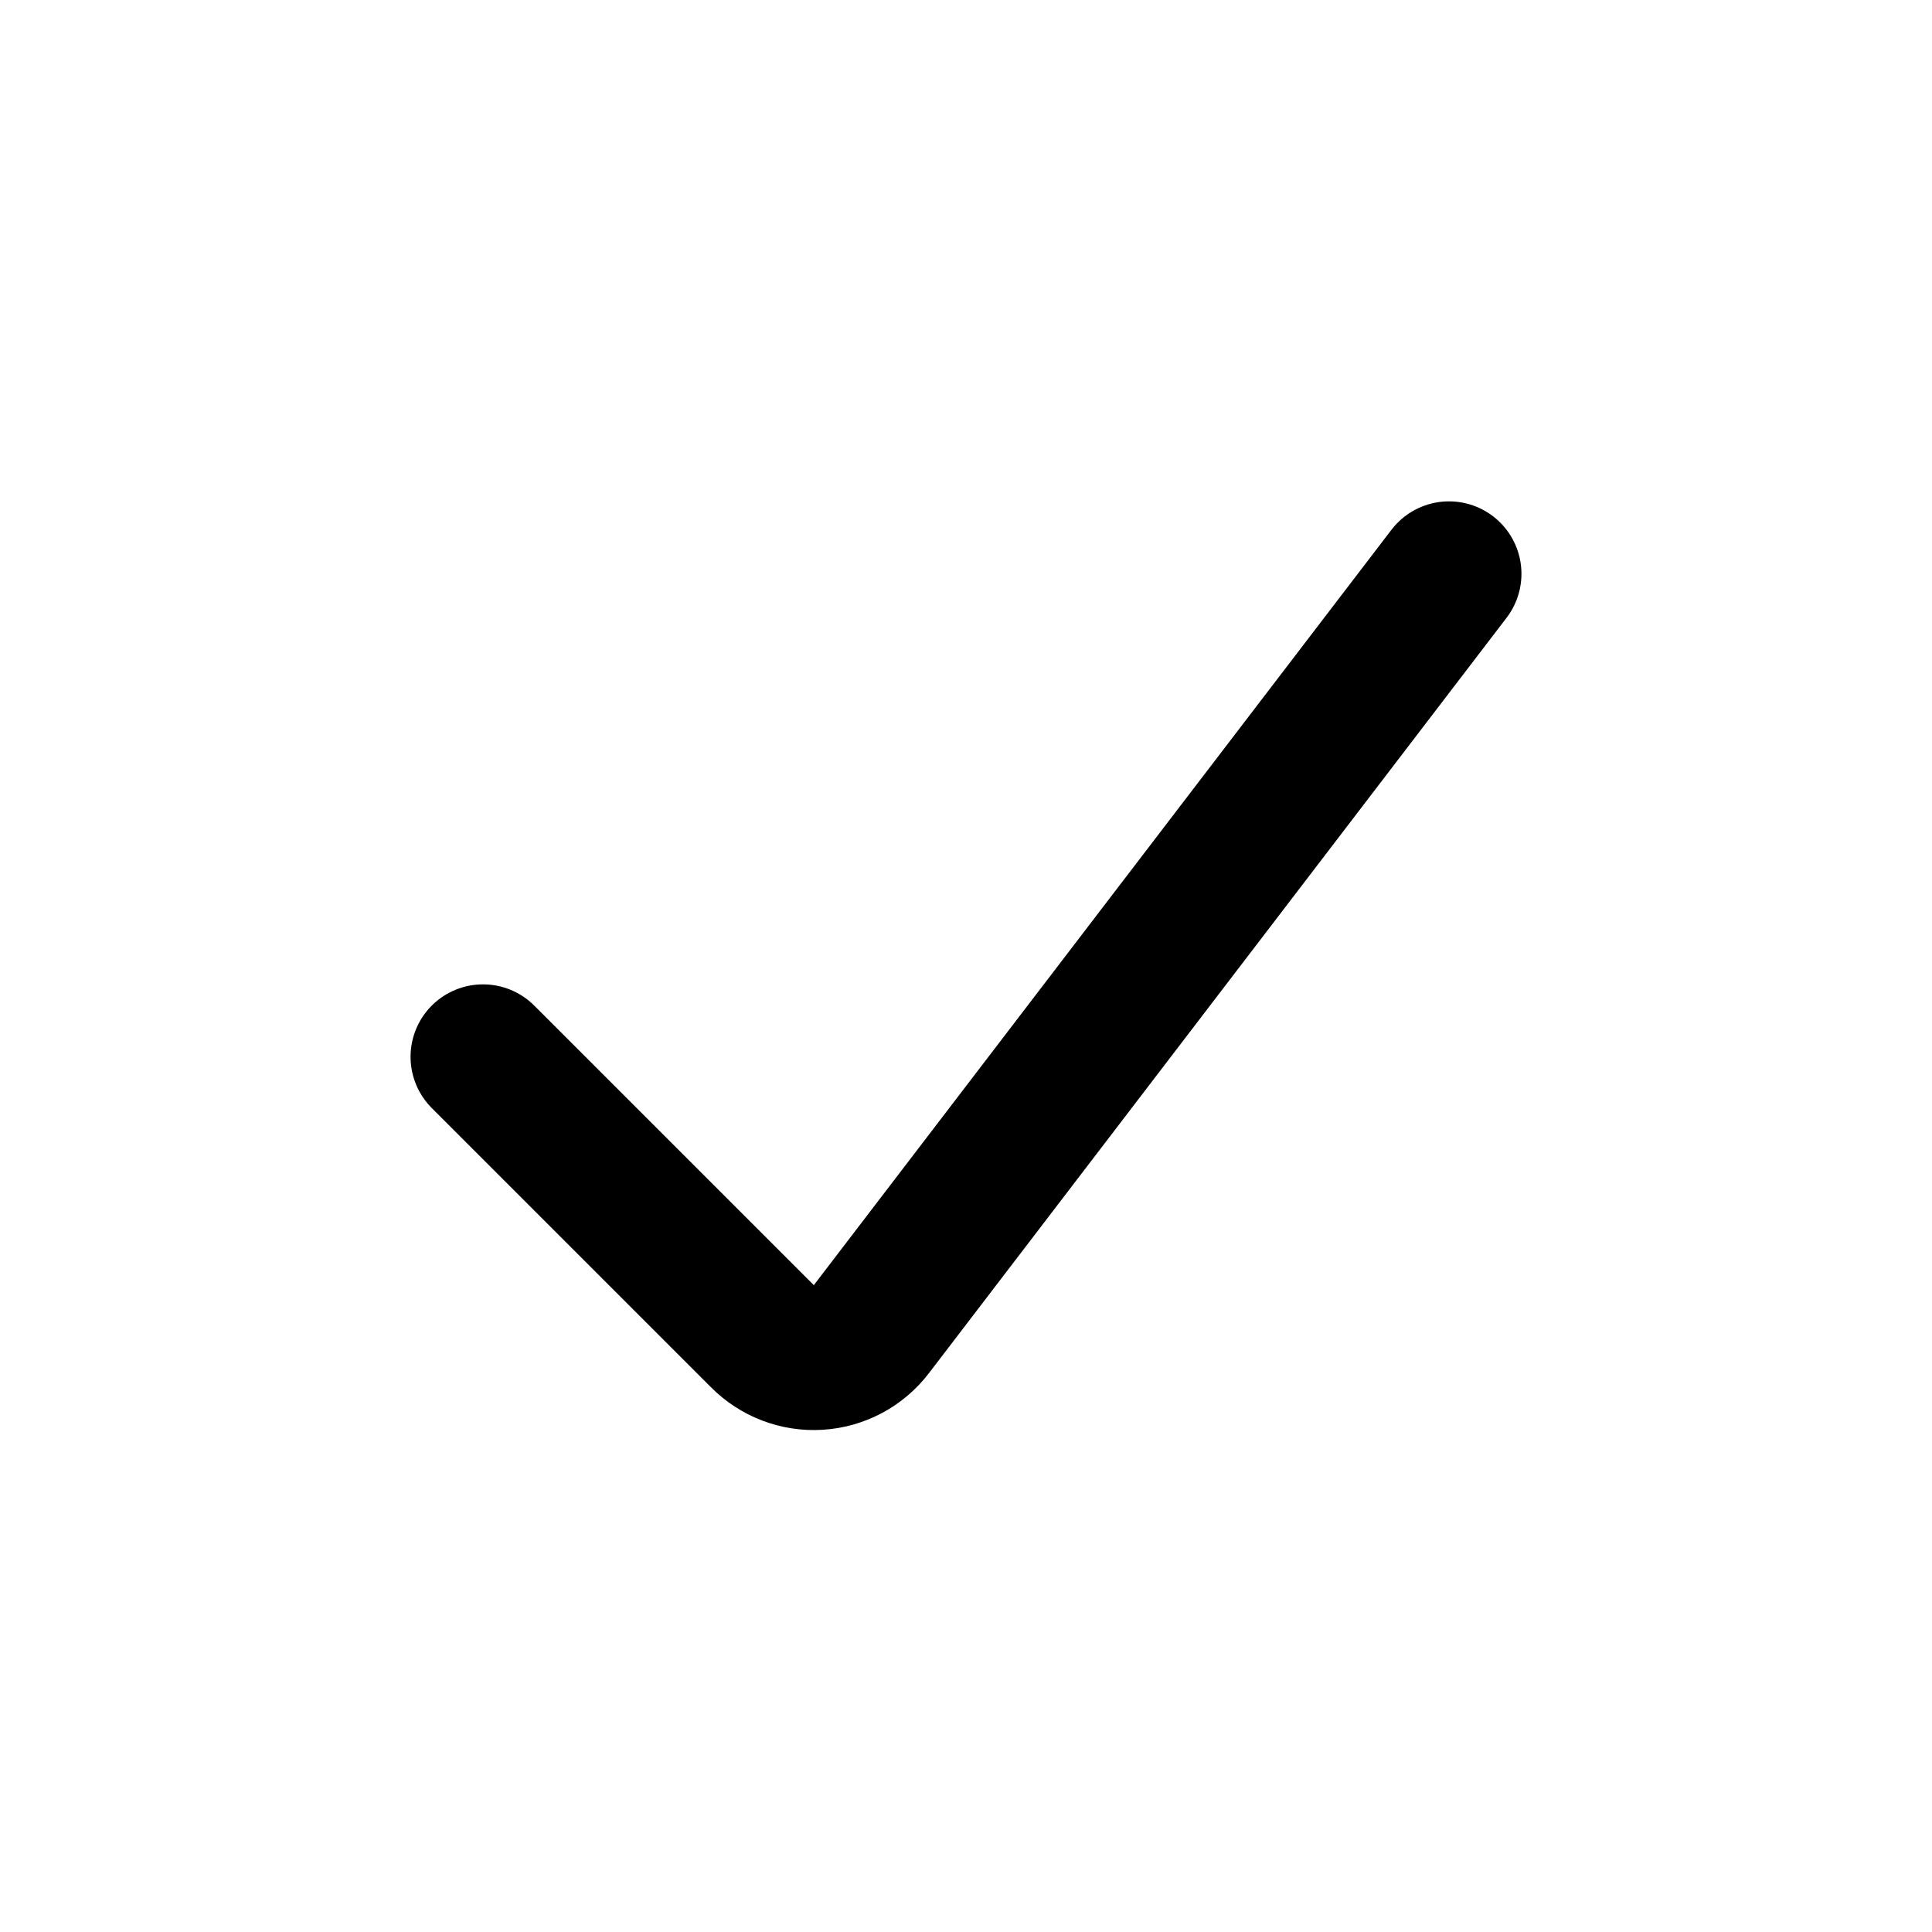
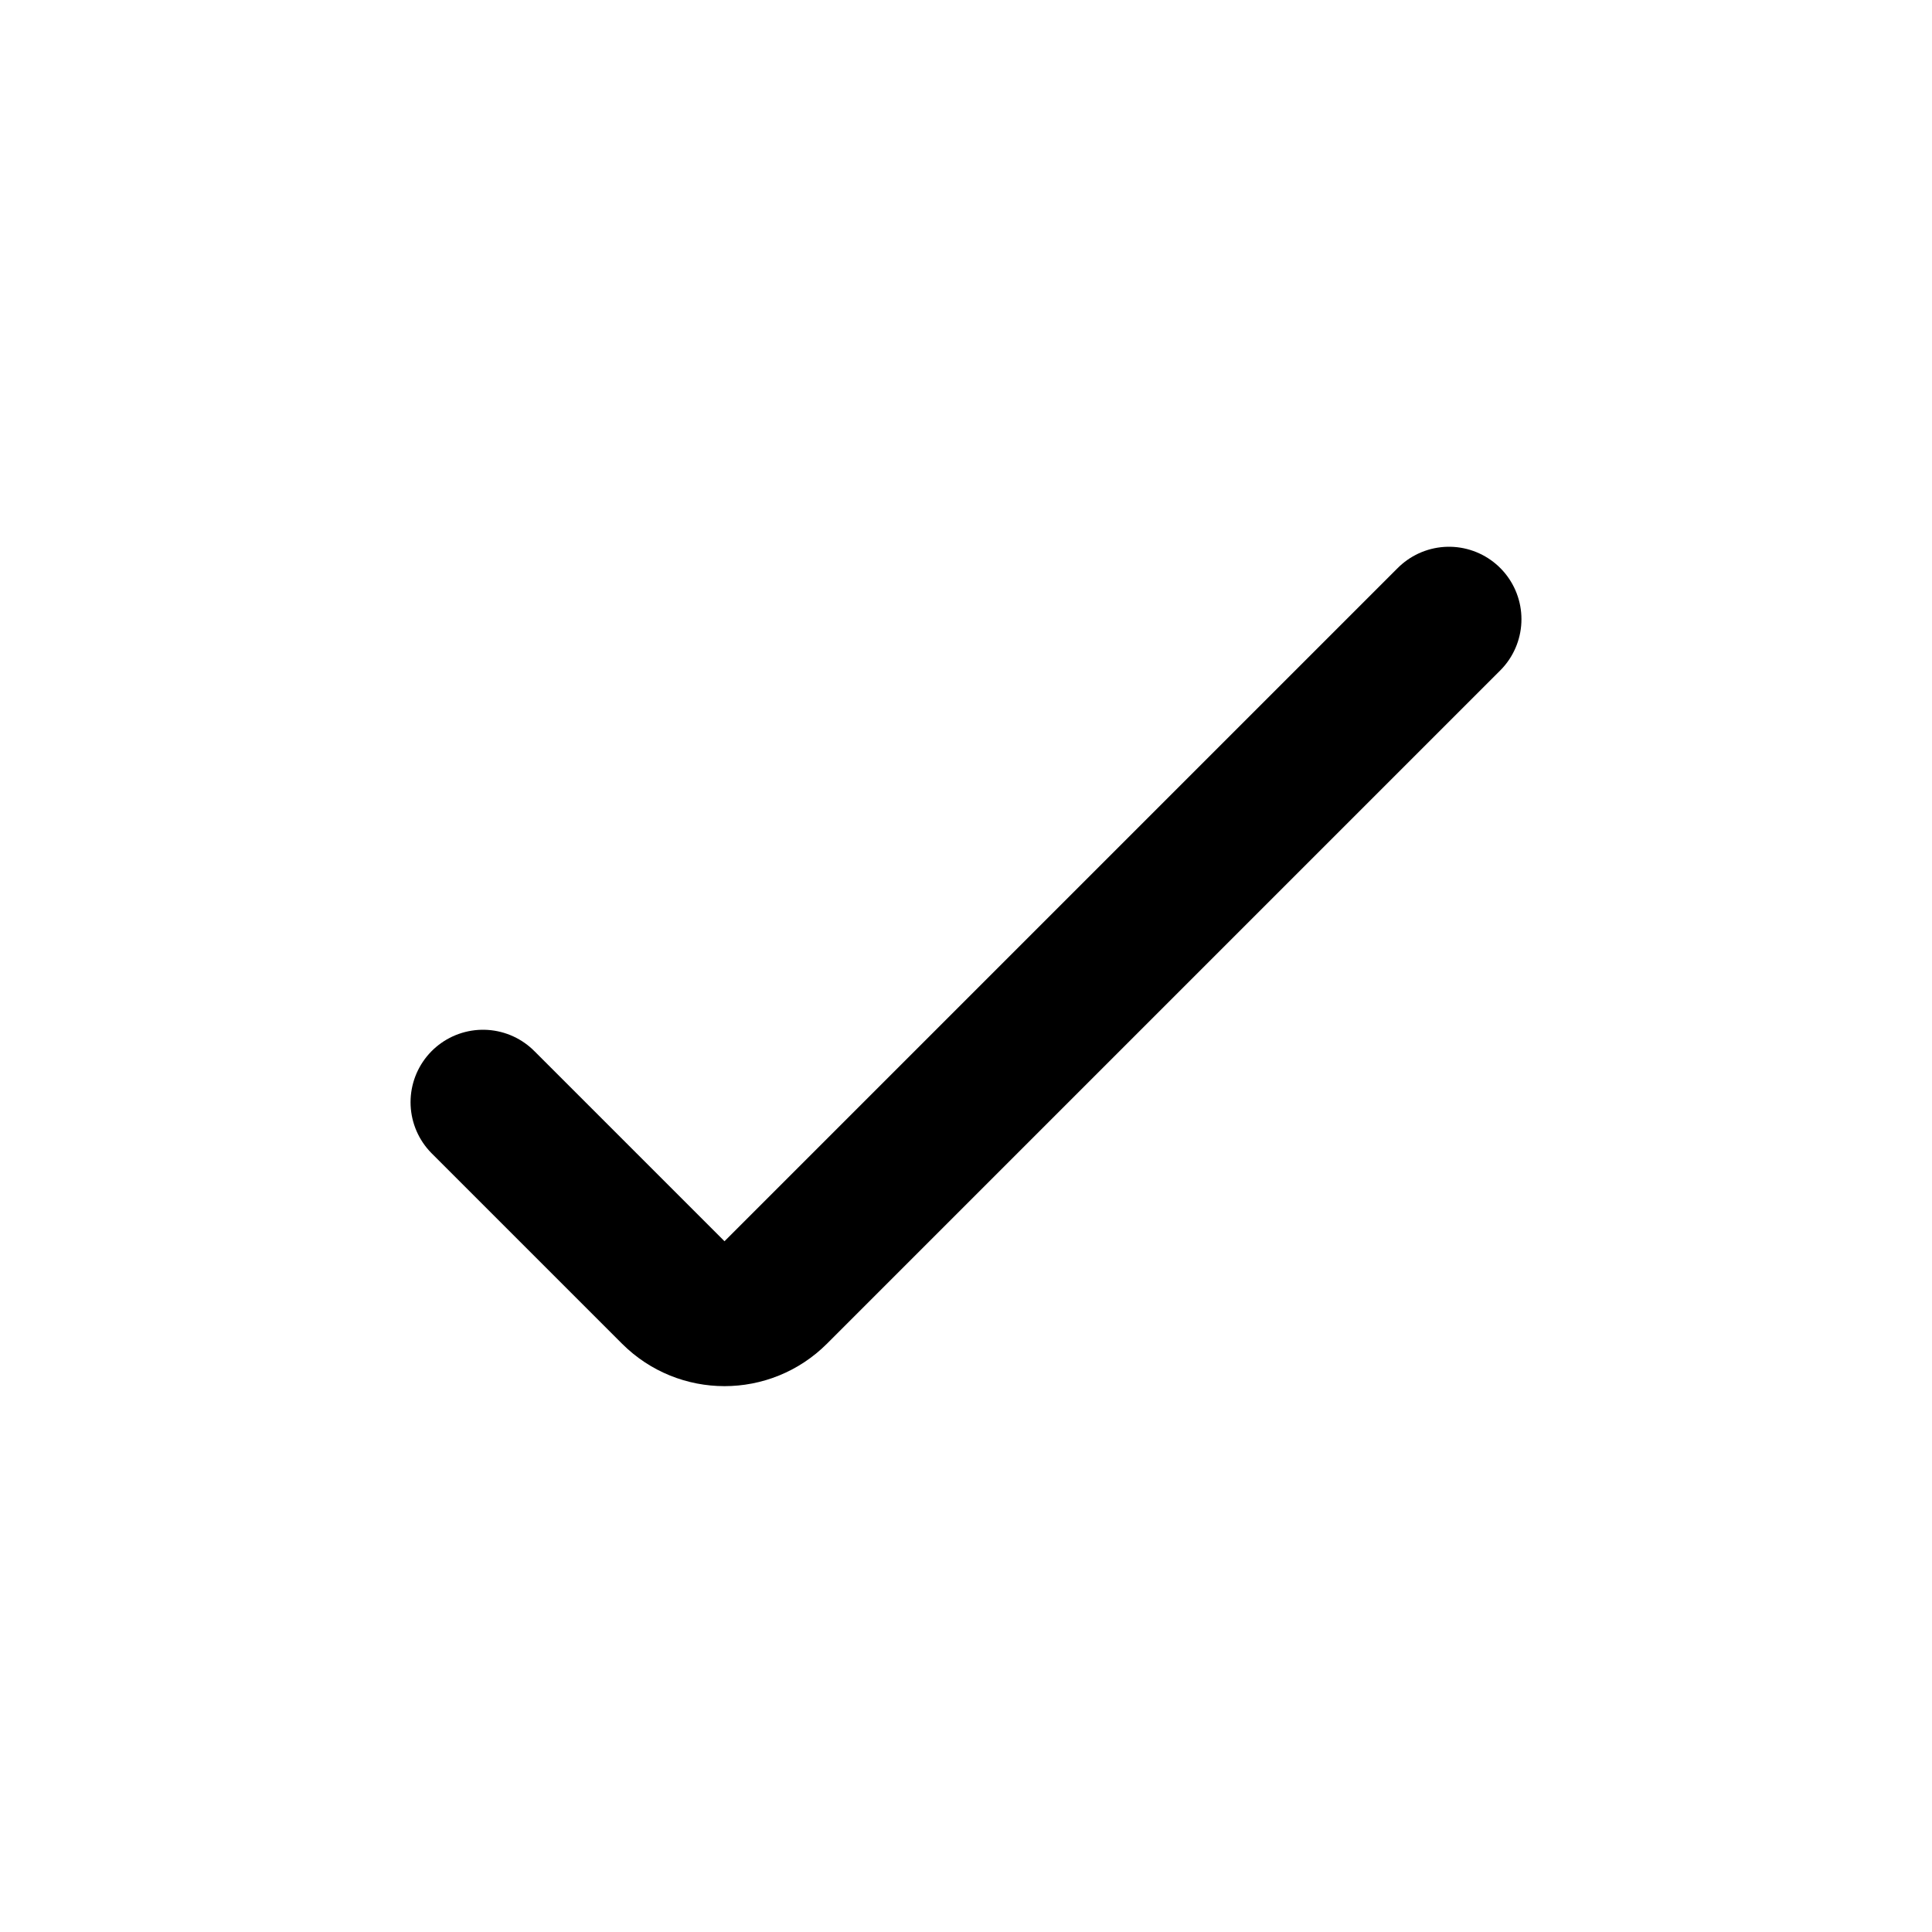
<svg xmlns="http://www.w3.org/2000/svg" viewBox="0 0 20 20" fill="none" stroke="currentColor" stroke-width="1.5" stroke-linecap="round" stroke-linejoin="round">
-   <path d="M5 10.94L7.89 13.83A0.75 0.75 0 0 0 9.02 13.76L15 5.94" />
+   <path d="M5 11.41L6.97 13.38A0.75 0.75 0 0 0 8.03 13.38L15 6.41" />
</svg>
